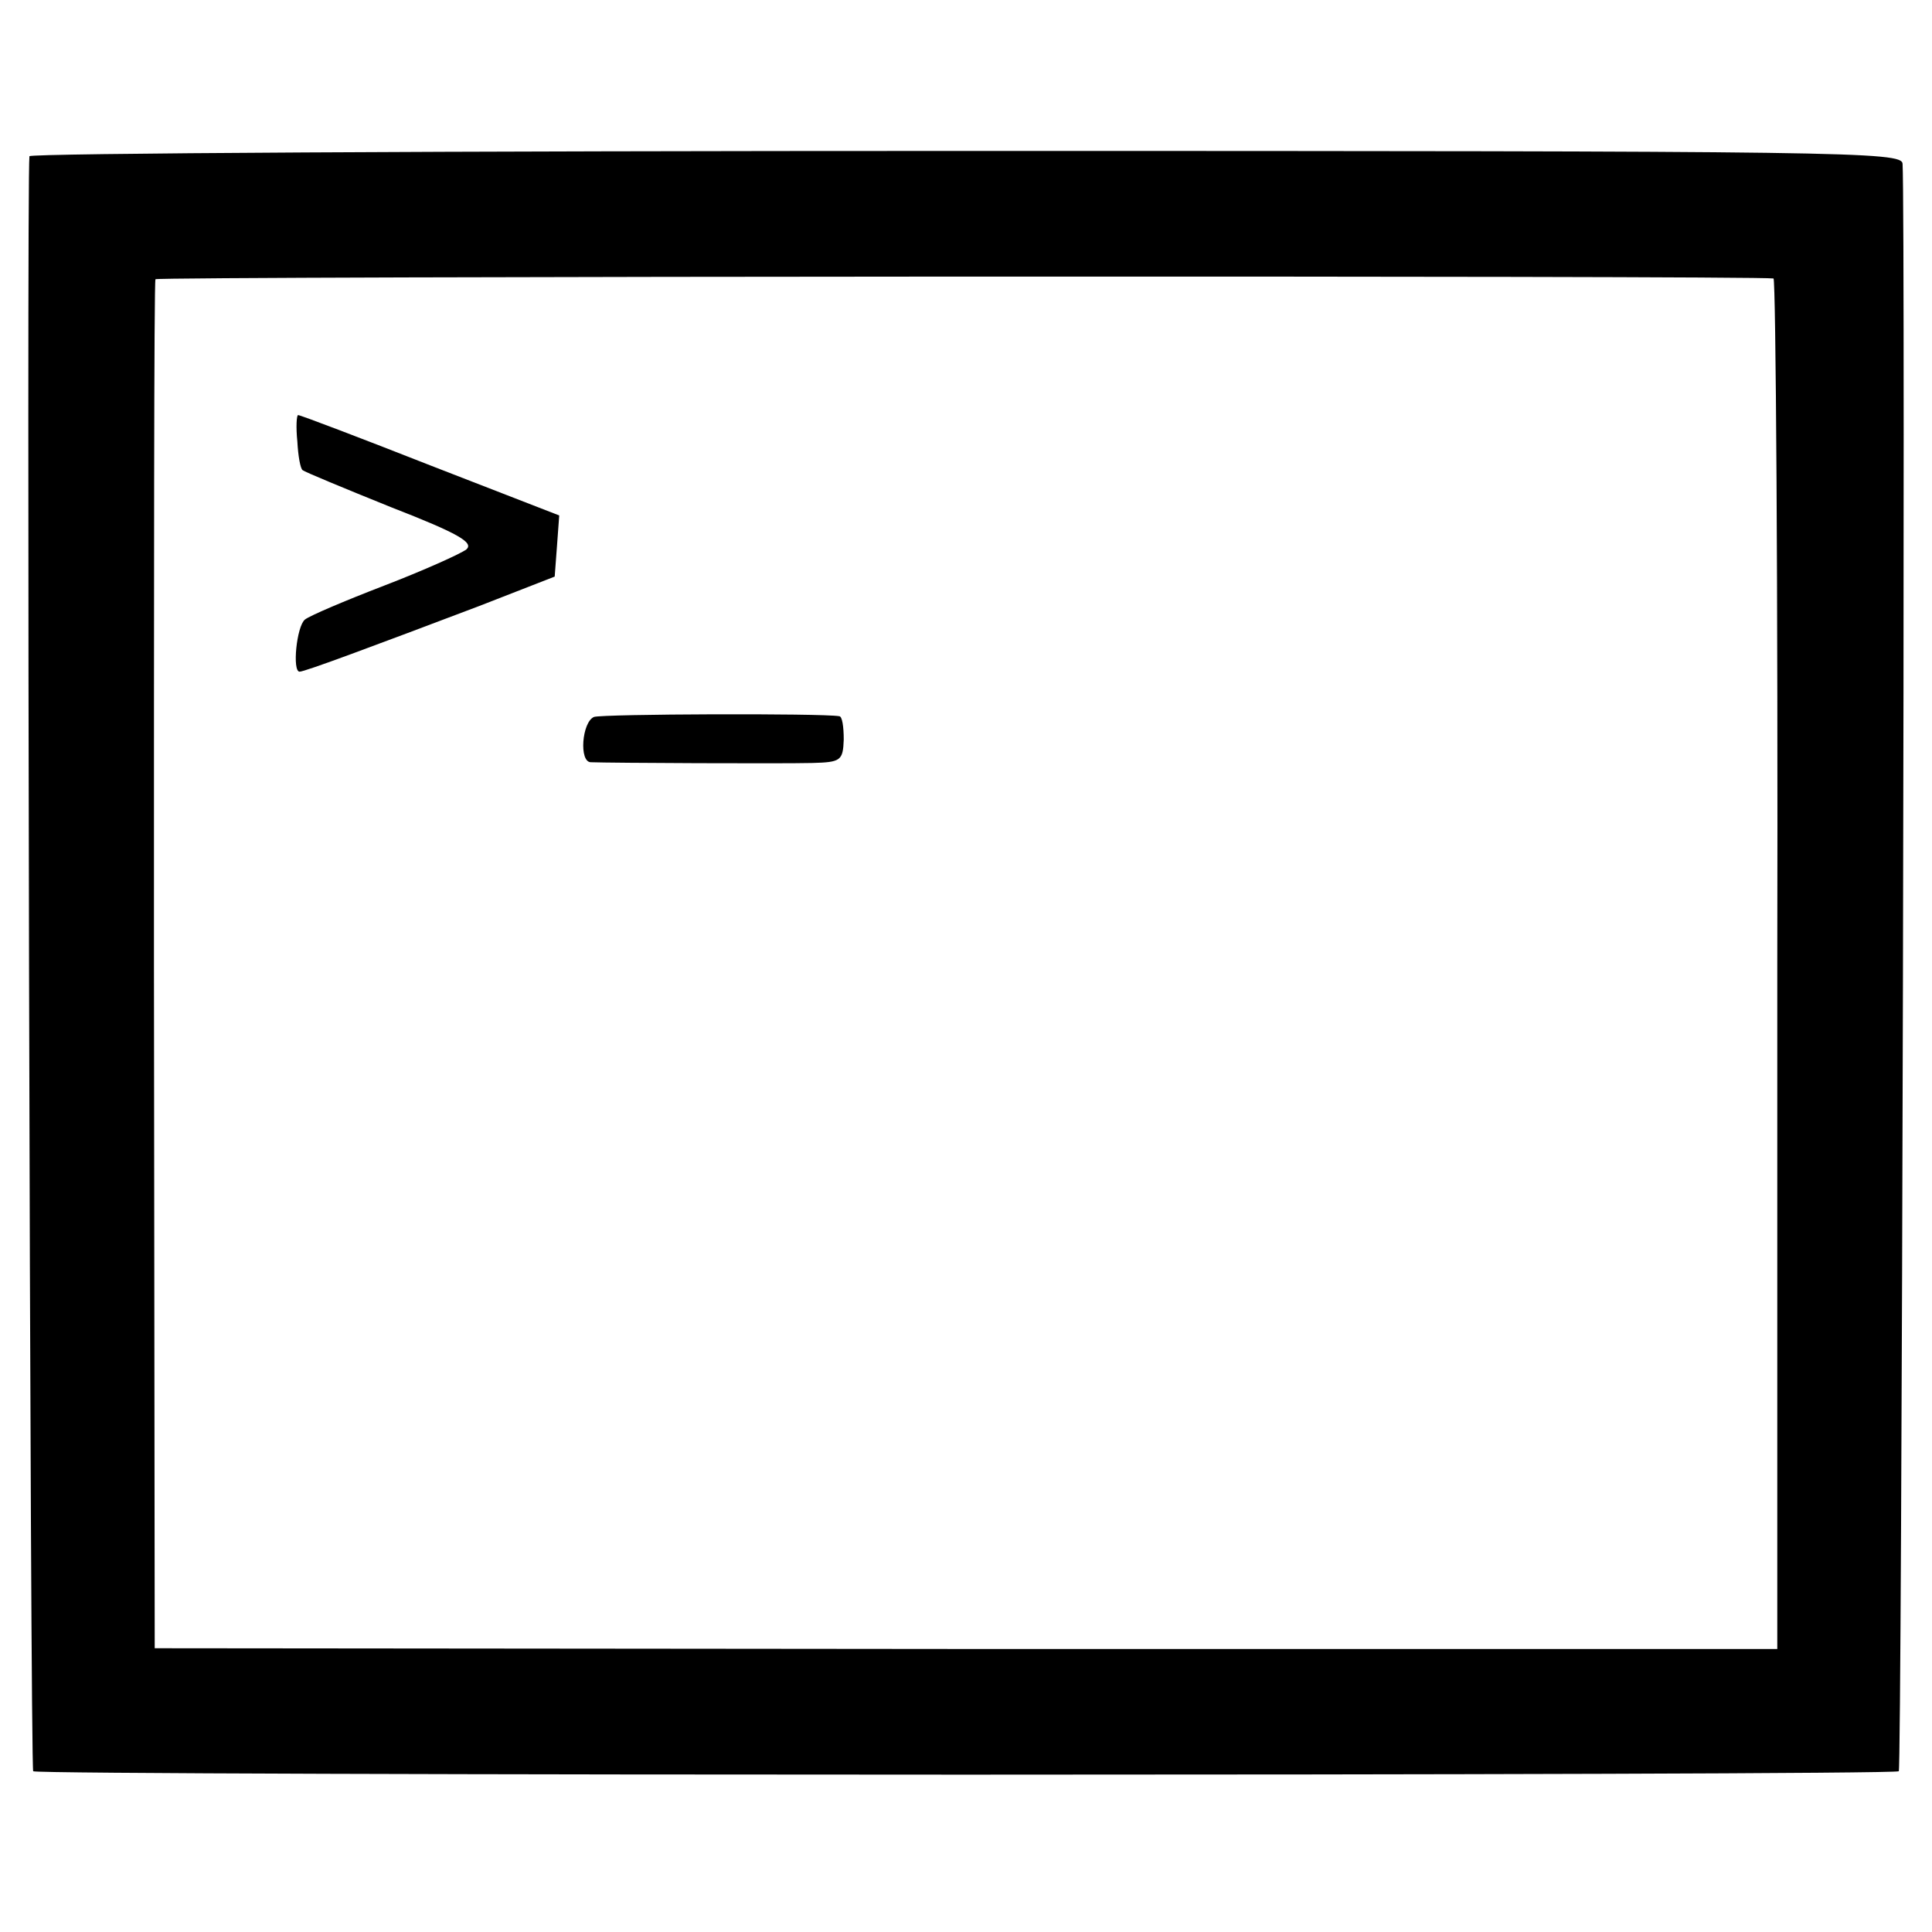
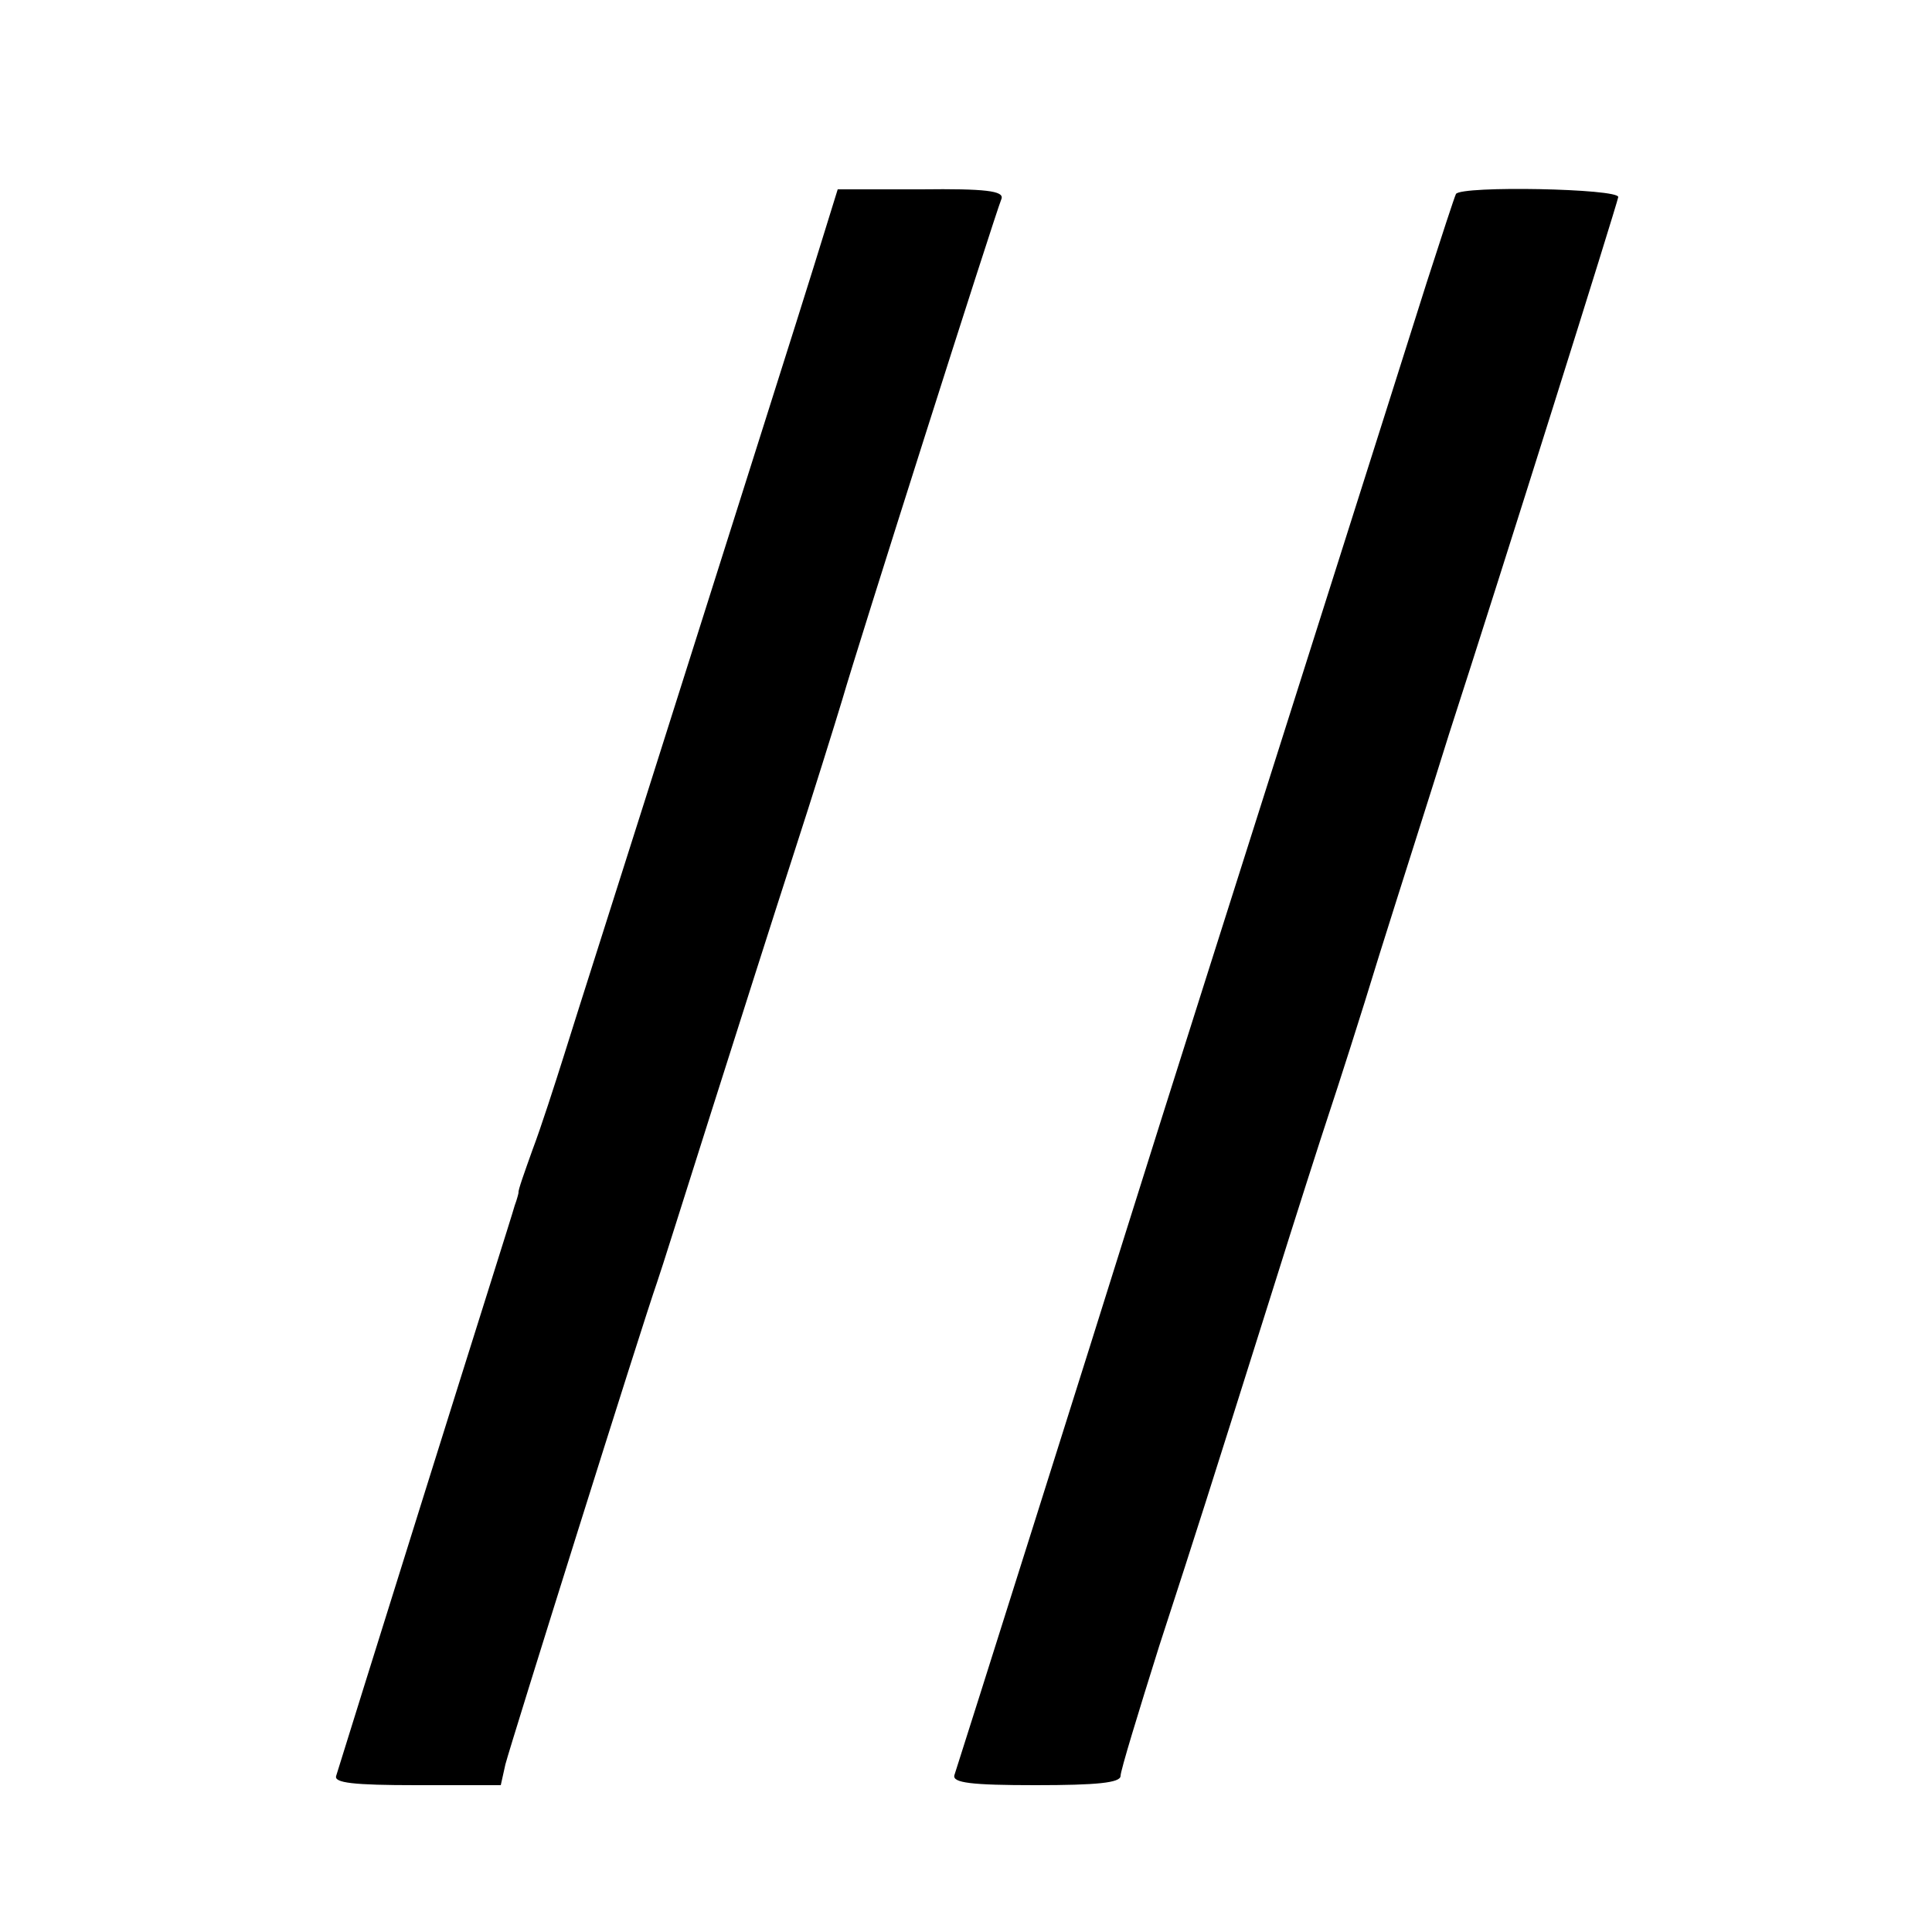
- <svg xmlns="http://www.w3.org/2000/svg" version="1.0" width="256pt" height="256pt" viewBox="0 0 256 256" preserveAspectRatio="xMidYMid meet">
-   <g transform="translate(0,256) scale(0.1,-0.1)" fill="#000000" stroke="none">
-     <path d="M39 2353 c-4 -29 1 -2136 5 -2140 6 -6 2466 -6 2472 0 4 4 9 2066 5 2130 -1 16 -67 17 -1241 17 -682 0 -1240 -3 -1241 -7z m2311 -162 c3 -1 6 -409 5 -908 l0 -908 -1075 0 -1075 1 -1 904 c0 498 0 907 2 910 2 4 2122 5 2144 1z" />
-     <path d="M394 1975 c1 -19 4 -36 7 -38 2 -2 55 -24 117 -49 90 -35 110 -47 100 -56 -8 -6 -57 -28 -109 -48 -52 -20 -99 -40 -105 -45 -11 -9 -17 -69 -7 -69 7 0 98 34 238 87 l100 39 3 40 3 41 -170 66 c-94 37 -173 67 -176 67 -2 0 -3 -16 -1 -35z" />
-     <path d="M787 1610 c-16 -7 -20 -60 -4 -60 25 -1 254 -2 293 -1 38 1 41 3 42 31 0 17 -2 31 -6 31 -23 4 -314 3 -325 -1z" />
+ <svg xmlns="http://www.w3.org/2000/svg" version="1.0" width="16pt" height="16pt" viewBox="0 0 16 16" preserveAspectRatio="xMidYMid meet">
+   <g transform="translate(0,16) scale(0.0064,-0.0064)" fill="#000000" stroke="none">
+     <path d="M1053 2155 c-17 -55 -92 -291 -166 -525 -74 -234 -145 -456 -157 -495 -12 -38 -30 -94 -41 -123 -10 -28 -19 -53 -18 -55 0 -1 -2 -9 -5 -17 -2 -8 -55 -175 -116 -370 -61 -195 -113 -361 -115 -368 -3 -9 22 -12 104 -12 l109 0 6 27 c7 27 178 572 196 623 5 14 36 113 70 220 34 107 82 258 107 335 25 77 53 167 63 200 18 63 197 626 206 648 3 10 -21 13 -104 12 l-108 0 -31 -100z" />
+     <path d="M1884 2249 c-2 -4 -19 -56 -38 -115 -19 -60 -80 -253 -136 -429 -125 -394 -191 -601 -255 -805 -27 -87 -214 -679 -220 -697 -3 -10 22 -13 105 -13 79 0 110 3 110 12 0 7 23 82 50 168 54 166 58 179 145 455 31 99 65 205 75 235 10 30 40 123 65 205 26 83 67 211 90 285 69 213 217 684 219 695 1 11 -203 15 -210 4z" />
  </g>
</svg>
